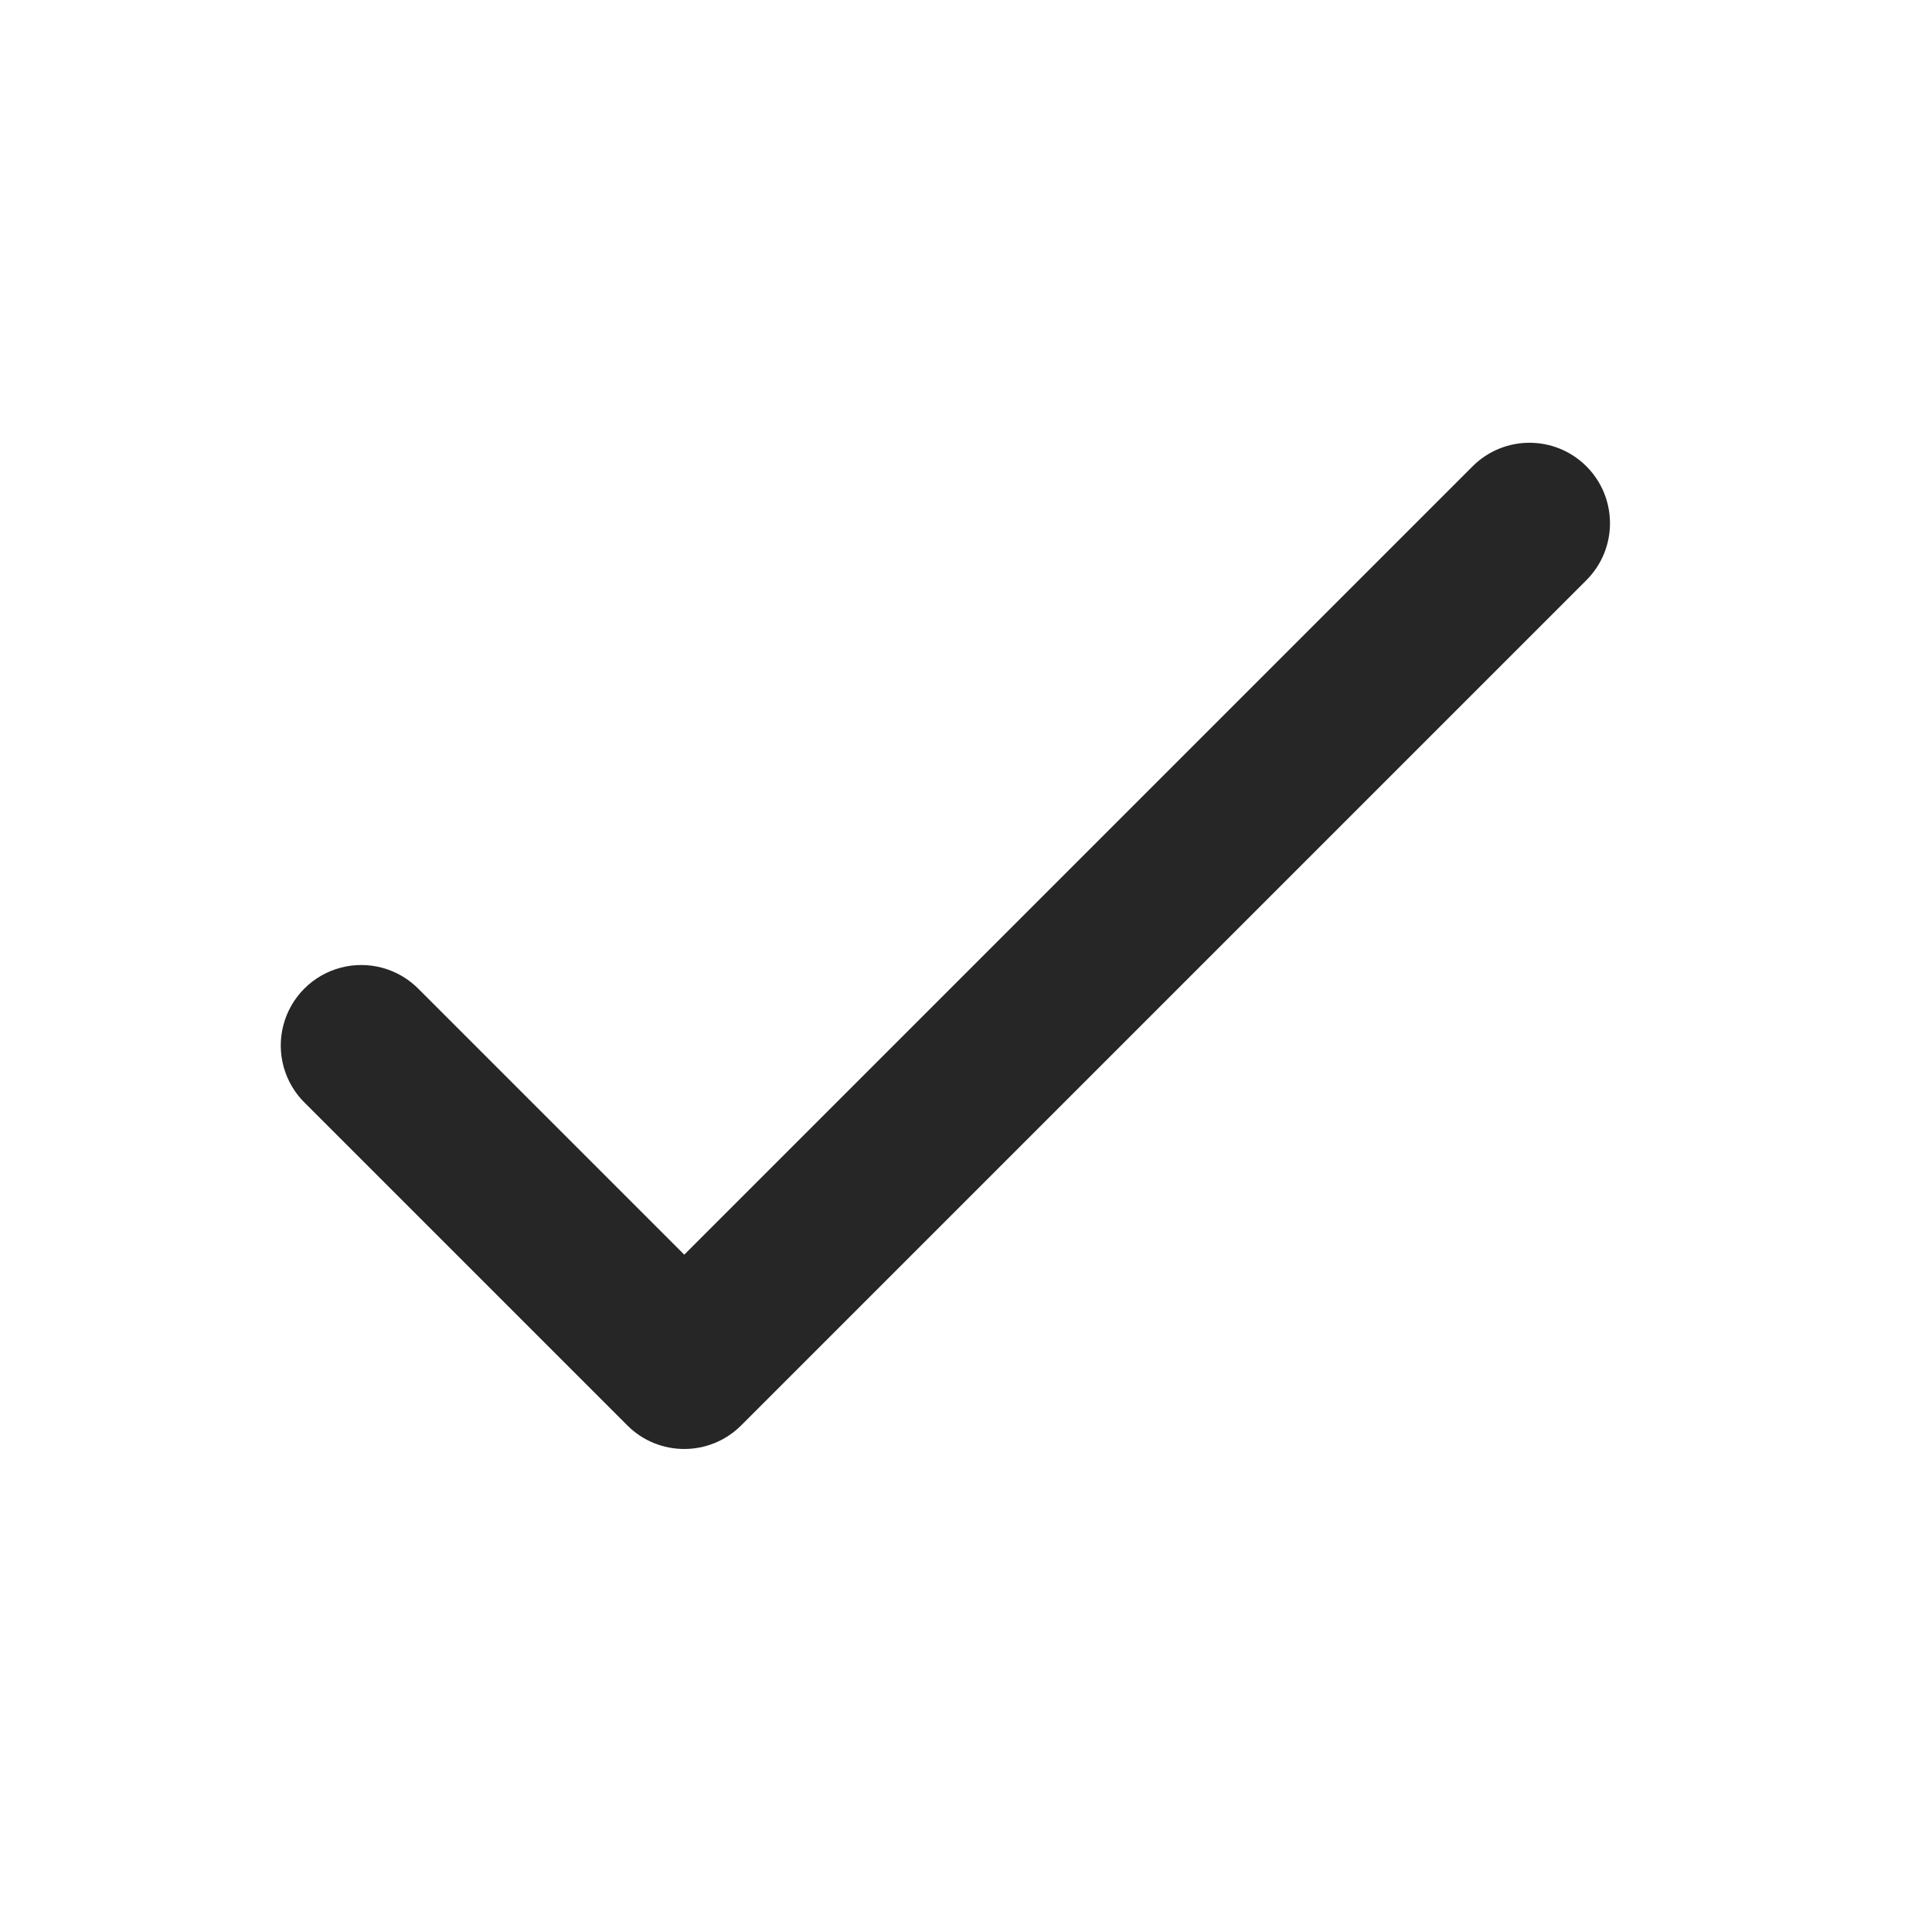
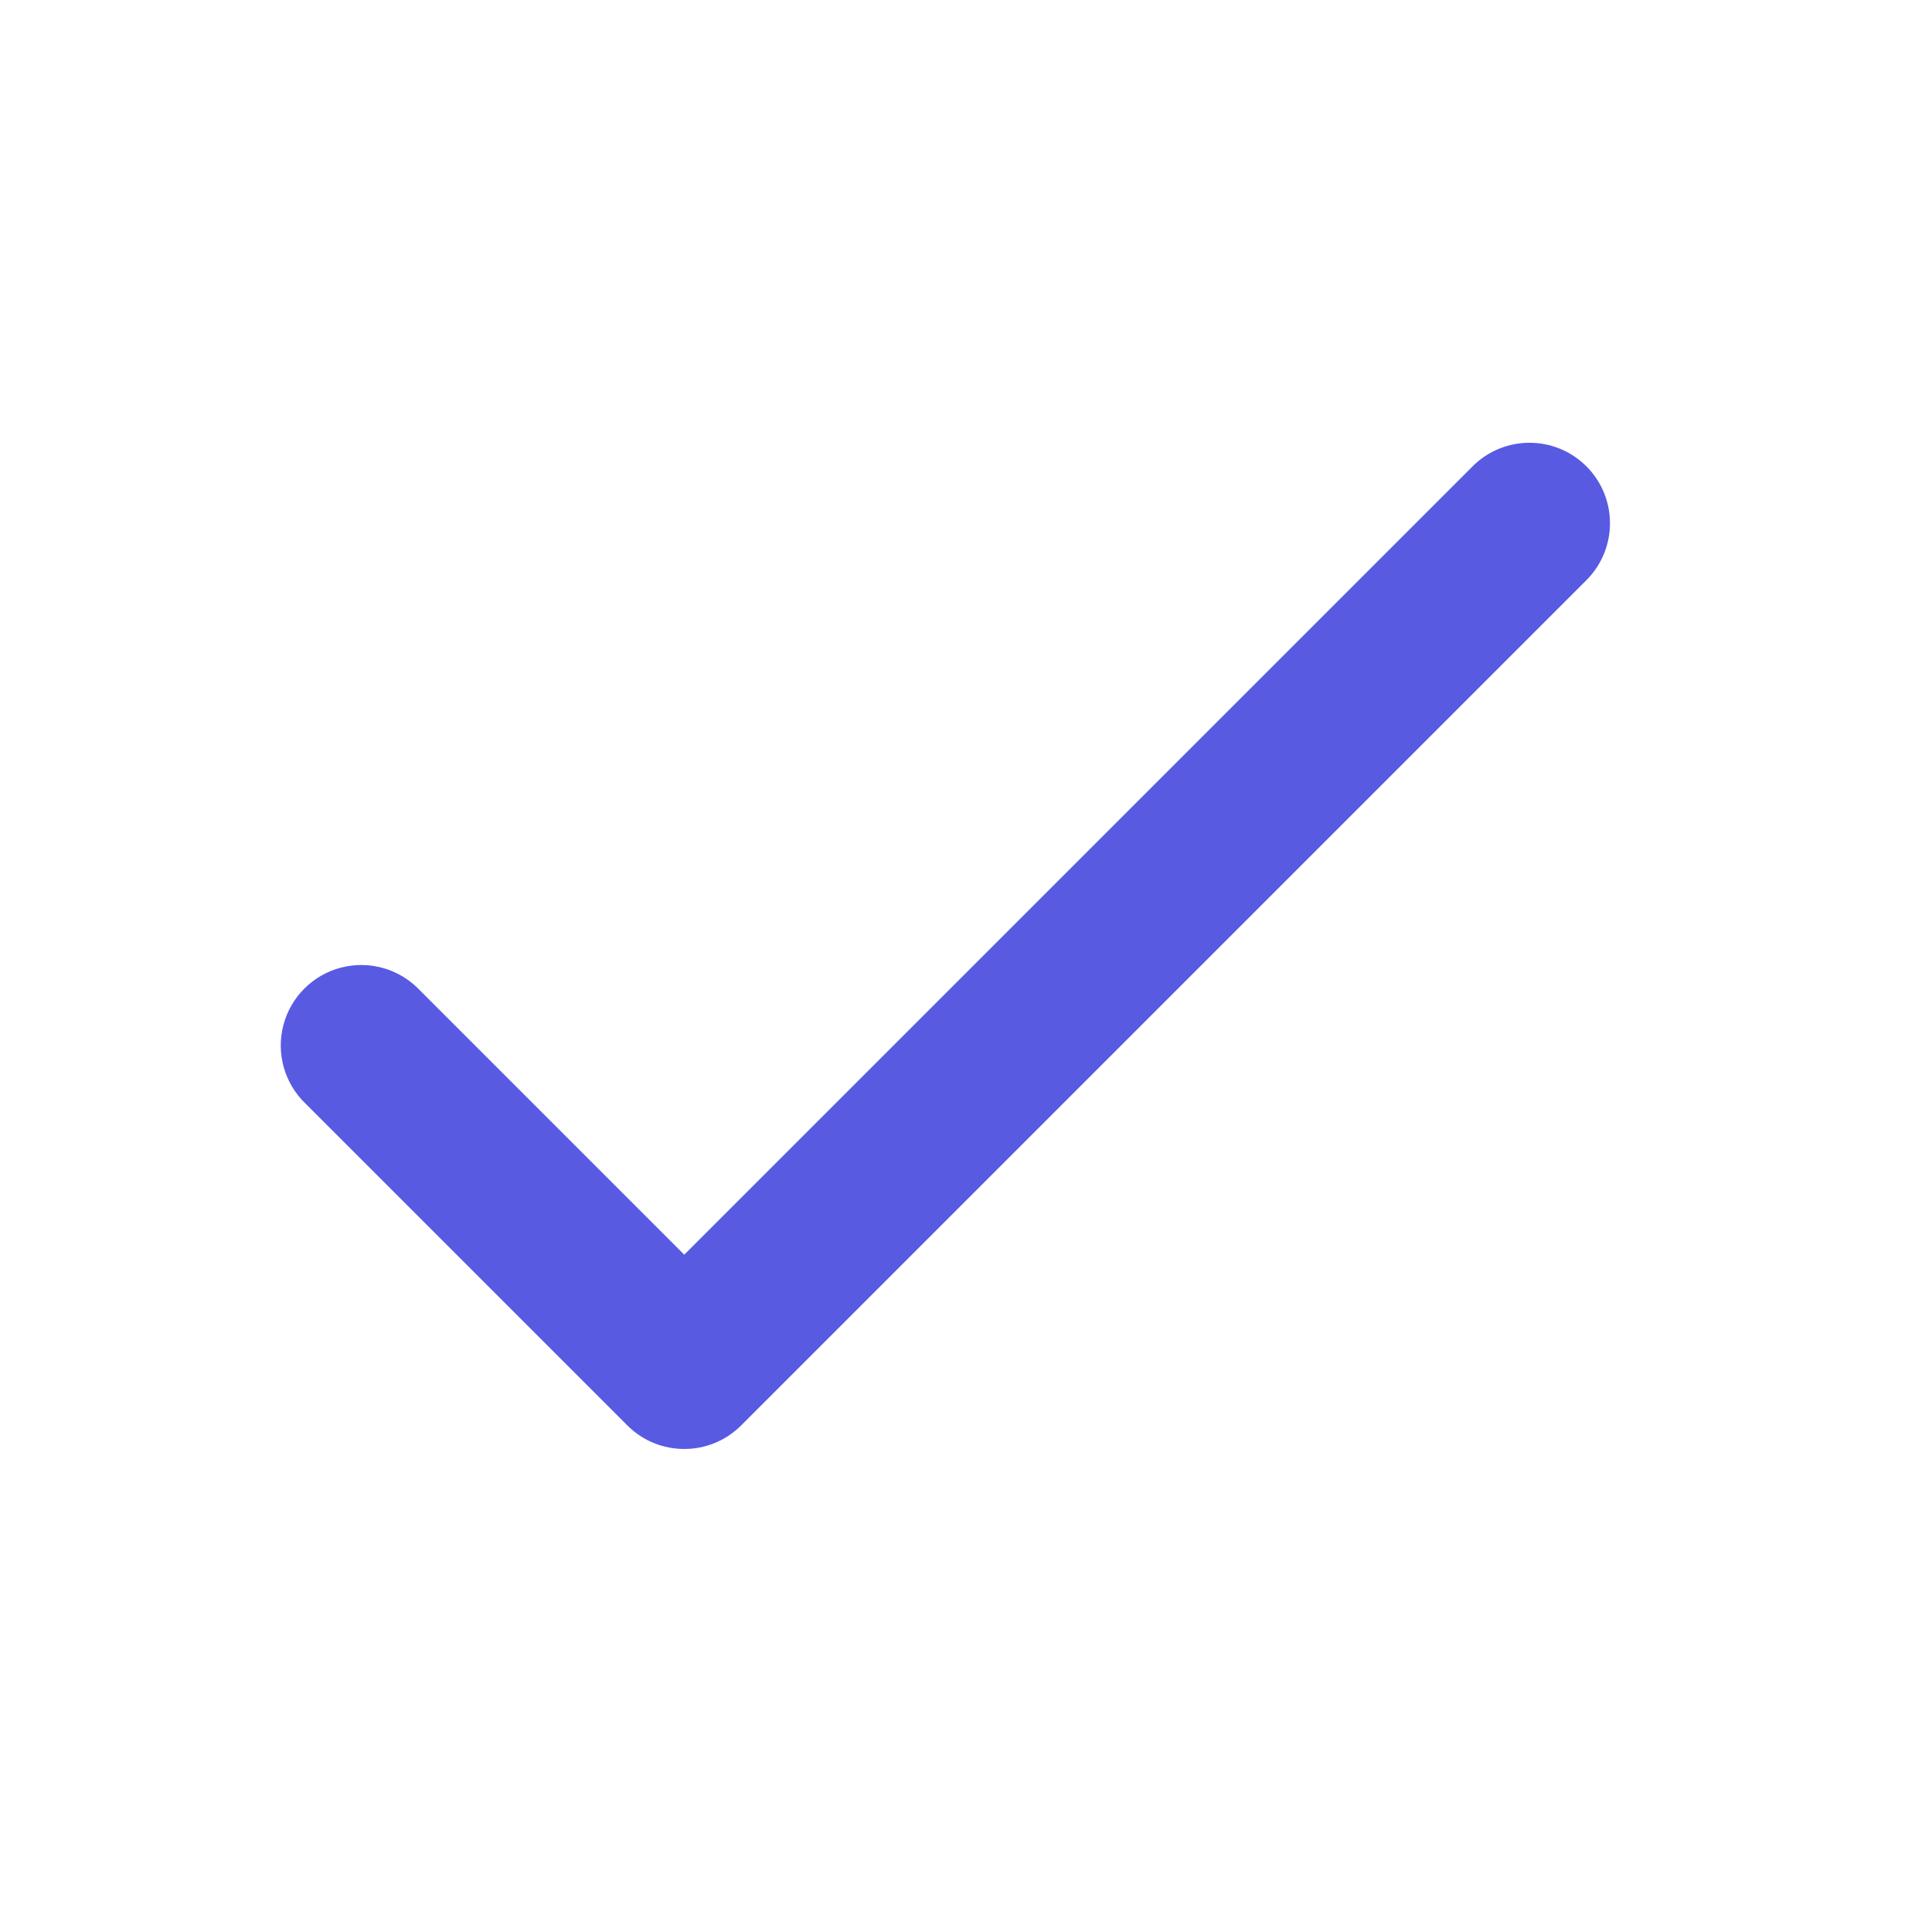
<svg xmlns="http://www.w3.org/2000/svg" width="48" height="48" fill="none" viewBox="0 0 48 48">
-   <path fill="#262626" fill-rule="evenodd" d="M39.414 11.586a2 2 0 0 1 0 2.828l-21 21a2 2 0 0 1-2.828 0l-8-8a2 2 0 1 1 2.828-2.828L17 31.172l19.586-19.586a2 2 0 0 1 2.828 0Z" clip-rule="evenodd" />
+   <path fill="#595AE2" fill-rule="evenodd" d="M39.414 11.586a2 2 0 0 1 0 2.828l-21 21a2 2 0 0 1-2.828 0l-8-8a2 2 0 1 1 2.828-2.828L17 31.172l19.586-19.586a2 2 0 0 1 2.828 0Z" clip-rule="evenodd" />
</svg>
